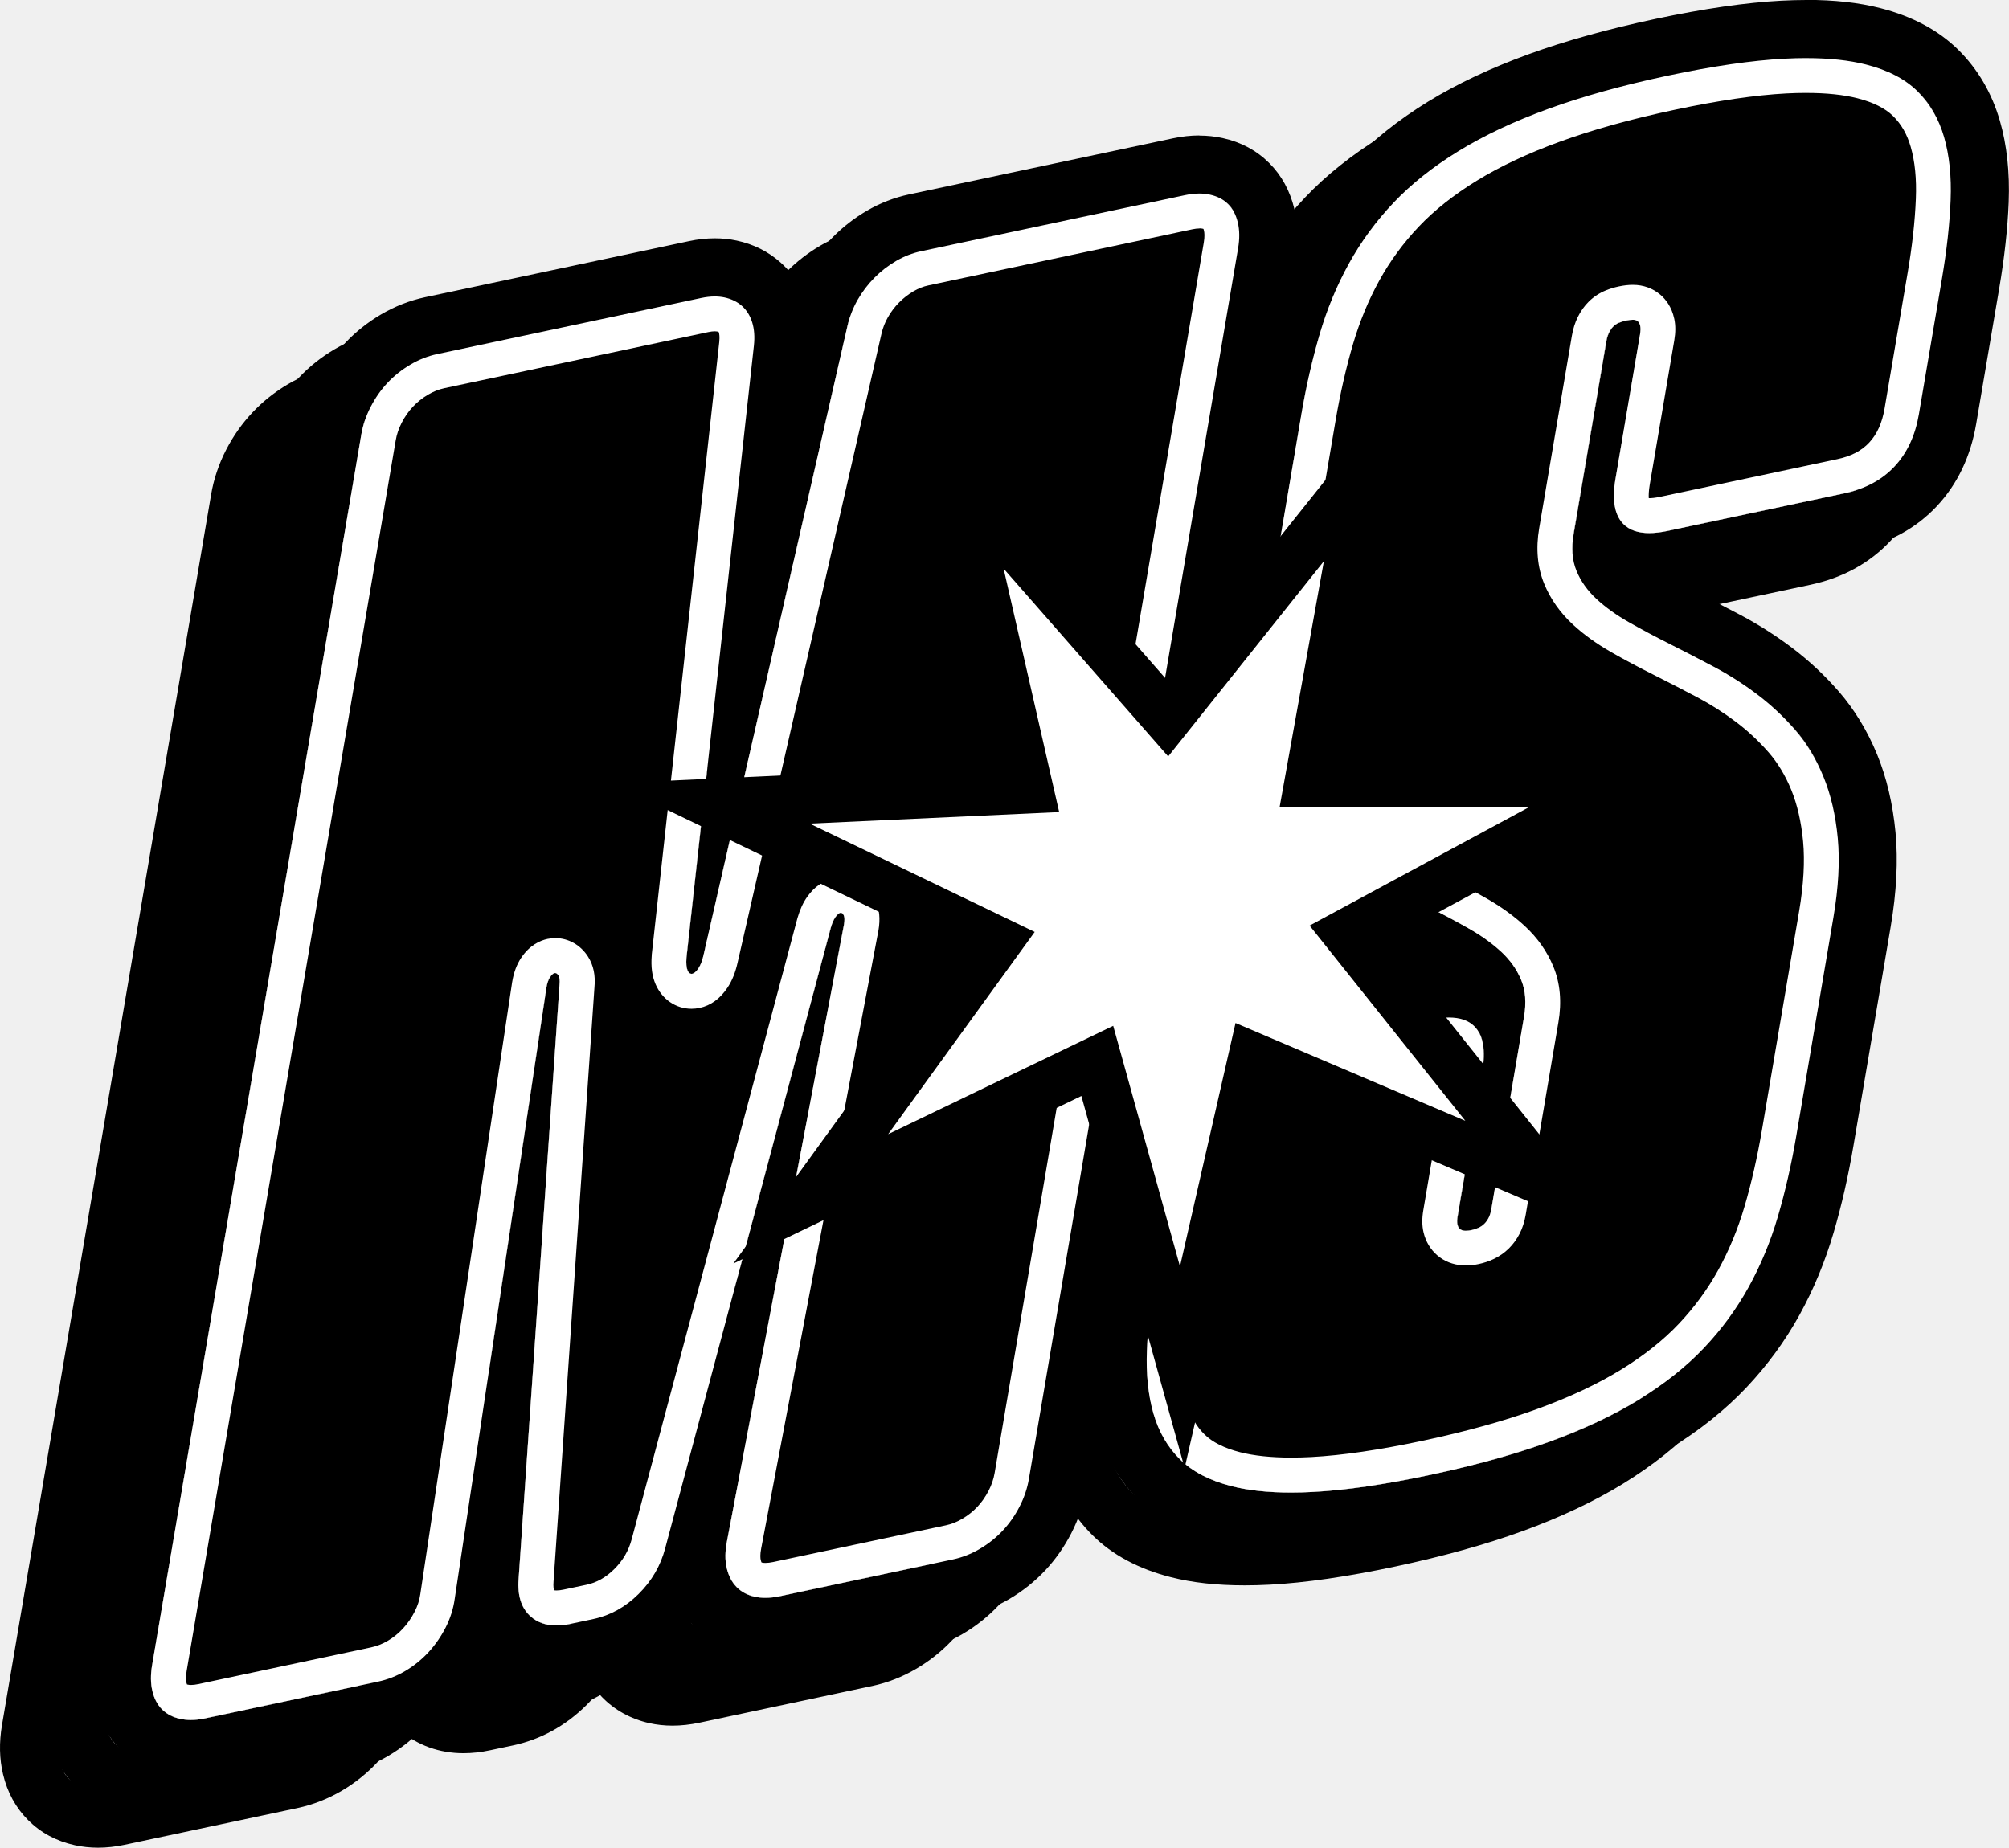
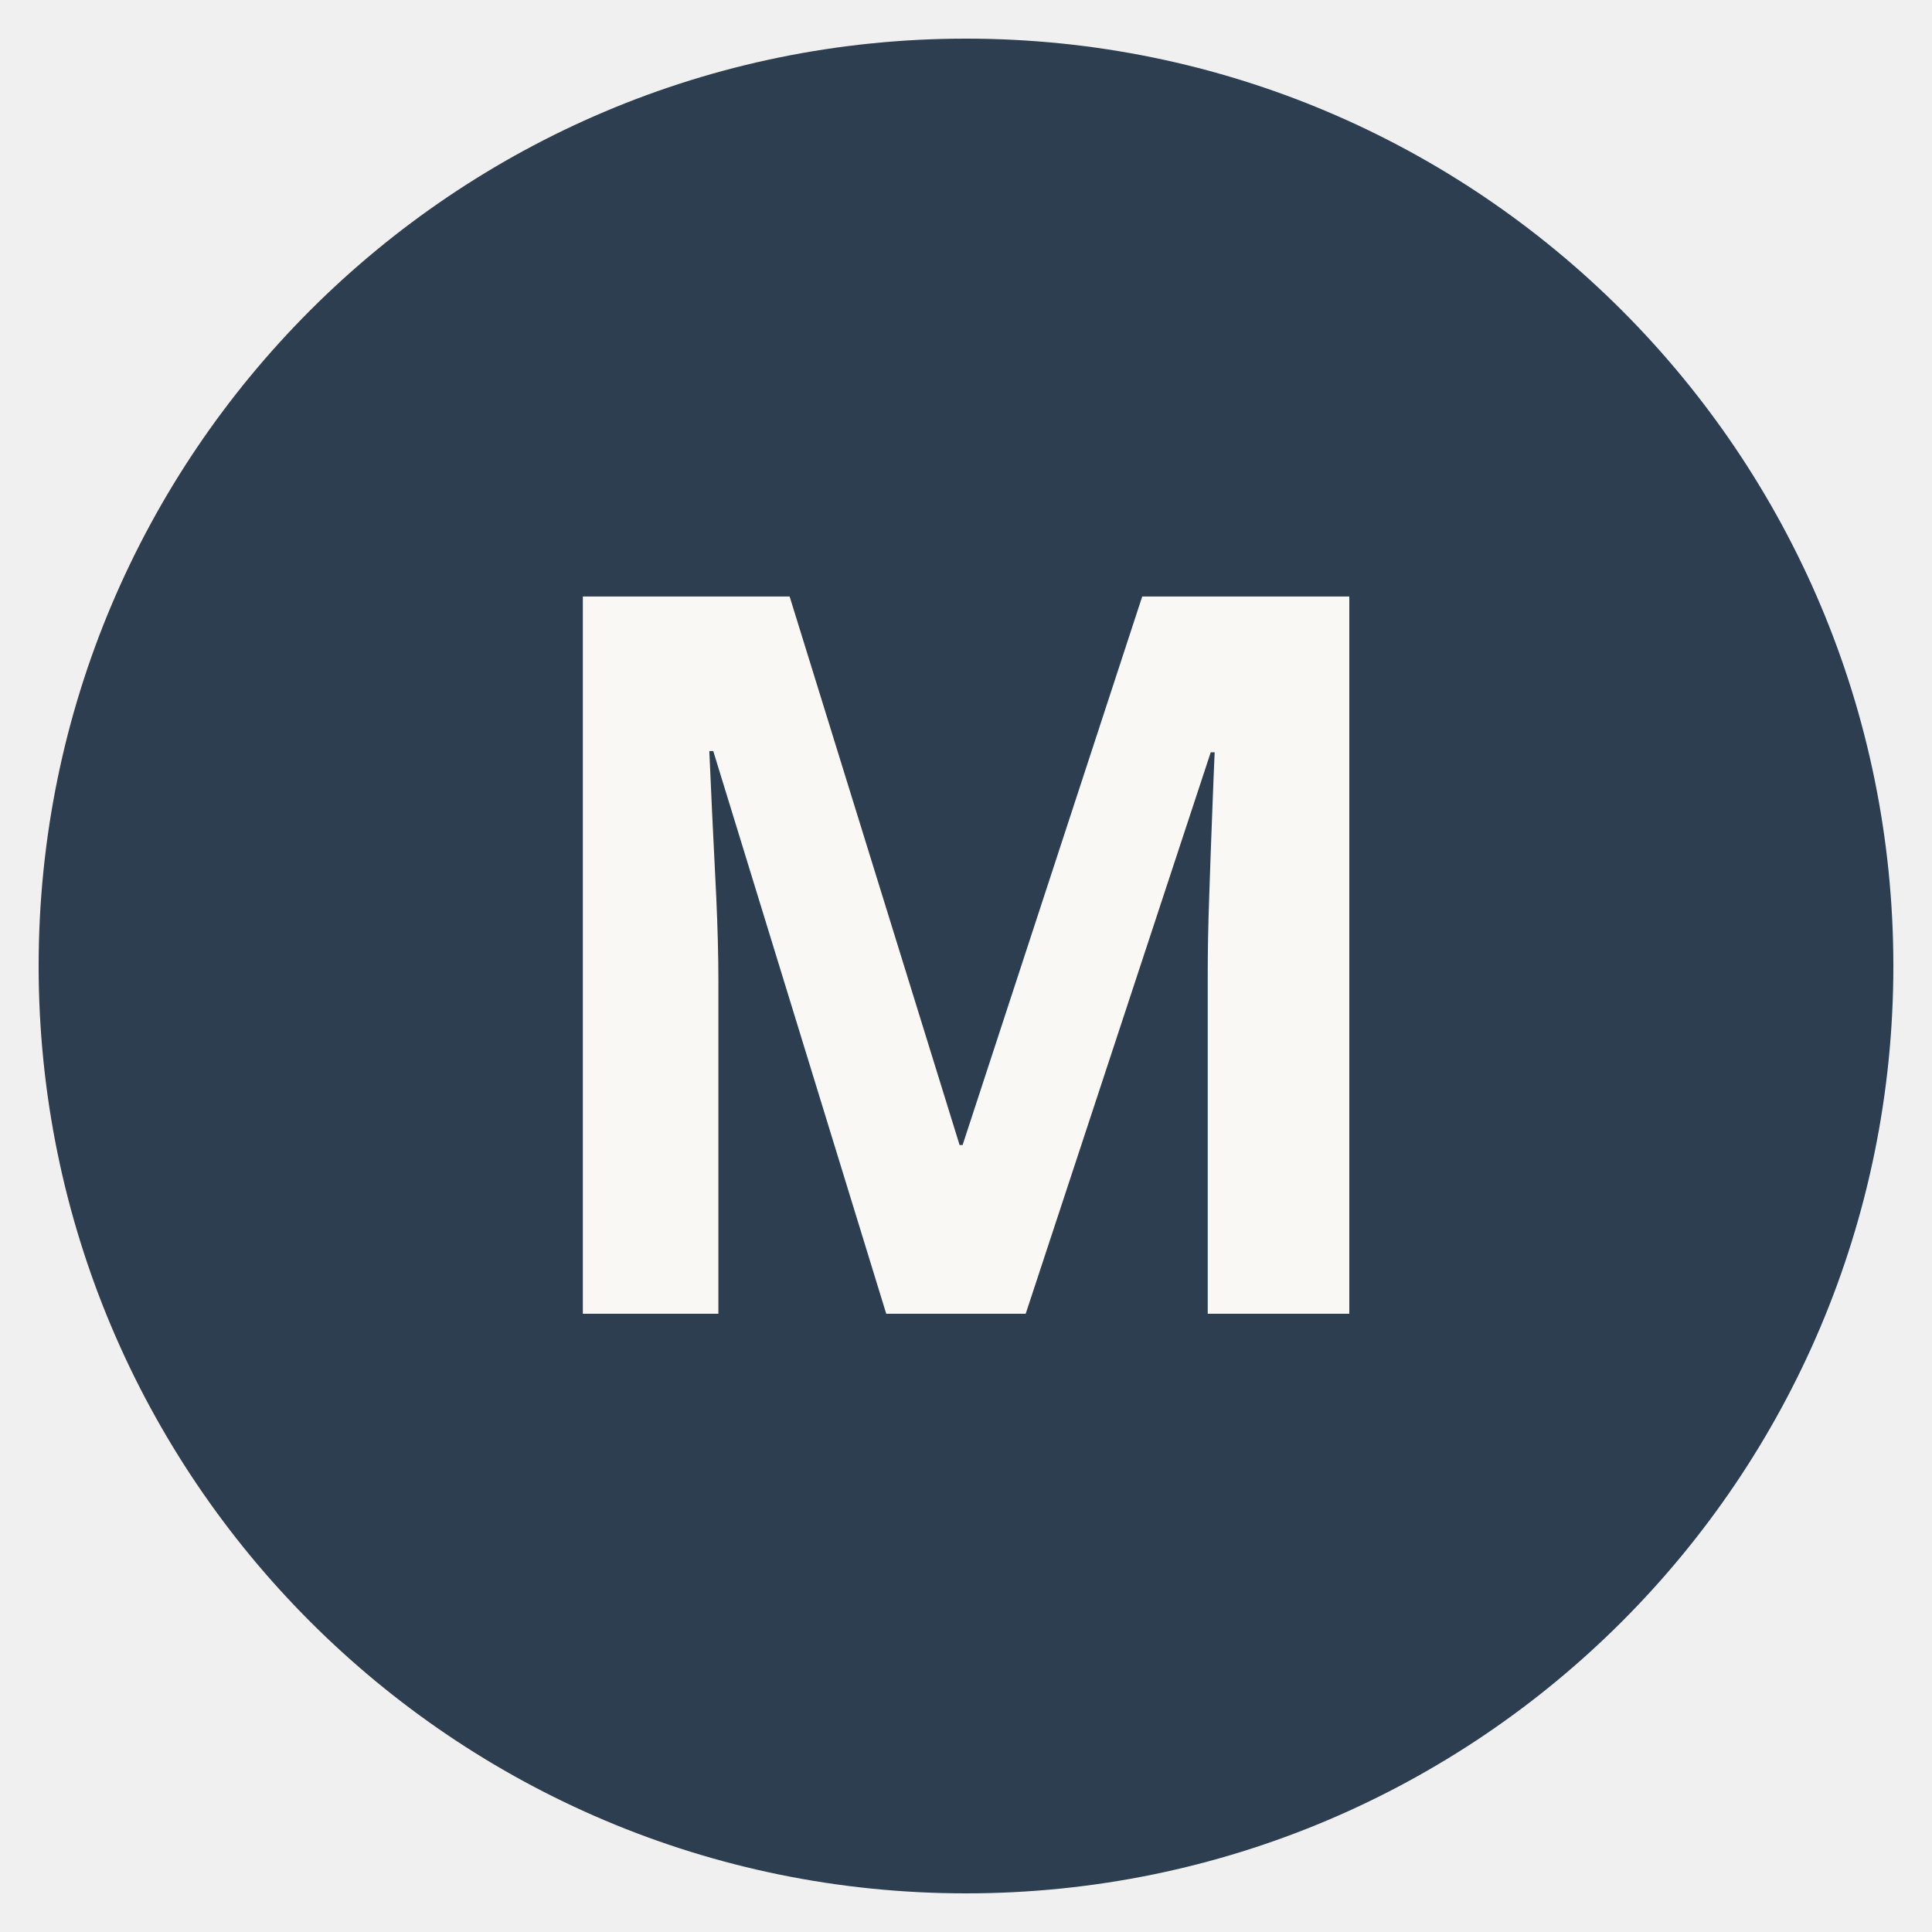
- <svg xmlns="http://www.w3.org/2000/svg" id="Layer_2" data-name="Layer 2" viewBox="0 0 620.78 571.02">
-   <defs>
-     <style>
-       .cls-1 {
-         stroke: #000;
-         stroke-miterlimit: 10;
-         stroke-width: 15.27px;
-       }
- 
-       .cls-1, .cls-2 {
-         fill: #fff;
-       }
-     </style>
-   </defs>
-   <g id="Layer_1-2" data-name="Layer 1">
-     <g>
-       <g>
-         <path d="M592.97,128.02c-1.12,6.58-3.62,11.95-7.51,16.12-3.89,4.17-9.05,6.94-15.47,8.3l-54.71,11.63c-6.34,1.35-10.89.64-13.64-2.12-2.75-2.76-3.57-7.42-2.45-14l7.58-44.59c.18-1.08.21-1.95.07-2.62-.14-.66-.39-1.15-.76-1.47-.37-.31-.86-.47-1.49-.46-.63,0-1.34.09-2.12.25s-1.51.39-2.18.66c-.68.27-1.26.66-1.77,1.16-.51.5-.95,1.14-1.33,1.91-.38.78-.67,1.7-.85,2.79l-10.1,59.46c-.73,4.32-.44,8.1.9,11.34,1.33,3.23,3.39,6.14,6.18,8.72,2.78,2.58,6.12,4.97,10.01,7.18,3.89,2.21,8.06,4.43,12.49,6.66,4.43,2.23,8.99,4.58,13.68,7.06,4.68,2.48,9.16,5.33,13.42,8.54,4.26,3.22,8.18,6.88,11.76,10.98,3.57,4.11,6.49,8.93,8.77,14.48,2.28,5.55,3.76,11.88,4.43,18.99.67,7.11.23,15.25-1.33,24.44l-11.48,67.56c-1.5,8.83-3.4,17.13-5.68,24.91-2.28,7.78-5.3,15.06-9.05,21.85-3.75,6.79-8.35,13.06-13.81,18.82-5.46,5.77-12.13,11.07-20.03,15.92-7.9,4.85-17.15,9.2-27.77,13.07-10.62,3.86-22.92,7.28-36.9,10.25-13.98,2.97-26,4.72-36.05,5.25-10.05.53-18.47-.07-25.24-1.8-6.78-1.73-12.09-4.48-15.92-8.28-3.83-3.79-6.57-8.5-8.2-14.15-1.64-5.64-2.31-12.14-2.02-19.5.29-7.36,1.18-15.45,2.68-24.28l7.12-41.89c1.13-6.67,3.66-12.07,7.59-16.2,3.93-4.13,9.06-6.87,15.4-8.22l54.71-11.63c6.43-1.37,11-.69,13.72,2.03,2.72,2.72,3.51,7.42,2.38,14.08l-7.58,44.6c-.18,1.08-.2,1.93-.06,2.55s.4,1.09.77,1.4c.36.31.86.49,1.48.53.62.04,1.32-.02,2.1-.19.78-.17,1.51-.41,2.19-.73.68-.32,1.27-.73,1.78-1.22.5-.5.94-1.11,1.32-1.84.37-.73.65-1.64.84-2.72l10.1-59.46c.74-4.33.44-8.1-.89-11.34-1.34-3.23-3.4-6.14-6.18-8.72-2.78-2.58-6.12-4.97-10.01-7.18-3.89-2.21-8.06-4.43-12.49-6.66-4.44-2.22-9-4.58-13.68-7.06-4.69-2.48-9.16-5.33-13.43-8.54-4.27-3.22-8.18-6.88-11.75-10.98-3.57-4.1-6.5-8.93-8.78-14.48-2.28-5.55-3.75-11.88-4.43-18.99-.68-7.1-.23-15.25,1.33-24.44l11.48-67.57c1.5-8.83,3.39-17.13,5.68-24.91,2.28-7.78,5.3-15.06,9.05-21.85,3.75-6.79,8.35-13.06,13.81-18.83,5.46-5.76,12.13-11.07,20.03-15.92,7.9-4.85,17.15-9.2,27.77-13.07,10.62-3.86,22.91-7.28,36.9-10.25,13.98-2.97,25.99-4.72,36.05-5.25,10.05-.53,18.46.07,25.24,1.8,6.78,1.73,12.08,4.49,15.92,8.28,3.83,3.79,6.57,8.5,8.21,14.15,1.64,5.64,2.31,12.14,2.02,19.5-.29,7.36-1.18,15.45-2.68,24.28l-7.12,41.89Z" />
-         <g>
-           <path d="M543.82,28.72c7.11,0,13.26.66,18.45,1.98,6.78,1.73,12.08,4.49,15.92,8.28,3.83,3.79,6.57,8.5,8.21,14.15,1.64,5.64,2.31,12.14,2.02,19.5-.29,7.36-1.18,15.45-2.68,24.28l-7.12,41.89c-1.12,6.58-3.62,11.95-7.51,16.12-3.89,4.17-9.05,6.94-15.47,8.3l-54.7,11.63c-2.08.44-3.97.66-5.66.66-3.47,0-6.13-.93-7.97-2.78-2.75-2.76-3.57-7.42-2.45-14l7.58-44.59c.18-1.08.21-1.95.07-2.62-.14-.66-.39-1.15-.76-1.47-.36-.31-.85-.46-1.47-.46,0,0-.01,0-.02,0-.63,0-1.34.09-2.12.25-.78.17-1.51.39-2.18.66-.68.27-1.26.66-1.77,1.16-.51.5-.95,1.14-1.33,1.91-.38.78-.67,1.7-.85,2.79l-10.1,59.46c-.73,4.32-.44,8.1.9,11.34,1.33,3.23,3.39,6.14,6.18,8.72,2.78,2.58,6.12,4.97,10.01,7.18,3.89,2.21,8.06,4.43,12.49,6.66,4.43,2.23,8.99,4.58,13.68,7.06,4.68,2.48,9.16,5.33,13.42,8.54,4.26,3.22,8.18,6.88,11.76,10.98,3.57,4.11,6.49,8.93,8.77,14.48,2.28,5.55,3.76,11.88,4.43,18.99.67,7.11.23,15.25-1.33,24.44l-11.48,67.57c-1.5,8.83-3.4,17.13-5.68,24.91-2.28,7.78-5.3,15.06-9.05,21.85-3.75,6.79-8.35,13.06-13.81,18.82-5.46,5.77-12.13,11.07-20.03,15.92-7.9,4.85-17.15,9.2-27.77,13.07-10.62,3.86-22.92,7.28-36.9,10.25-13.98,2.97-26,4.72-36.05,5.25-2.36.12-4.62.19-6.8.19-7.11,0-13.25-.66-18.44-1.98-6.78-1.73-12.09-4.48-15.92-8.28-3.83-3.79-6.57-8.5-8.2-14.15-1.64-5.64-2.31-12.14-2.02-19.5.29-7.36,1.18-15.45,2.68-24.28l7.12-41.89c1.13-6.67,3.66-12.07,7.59-16.2,3.93-4.13,9.06-6.87,15.4-8.22l54.7-11.63c2.15-.46,4.09-.68,5.82-.68,3.45,0,6.09.91,7.9,2.72,2.72,2.72,3.51,7.42,2.38,14.08l-7.58,44.6c-.18,1.08-.2,1.93-.06,2.55s.4,1.09.77,1.4c.36.31.86.49,1.48.53.12,0,.25.01.38.01.52,0,1.09-.07,1.72-.2.78-.17,1.51-.41,2.19-.73.68-.32,1.27-.73,1.78-1.22.5-.5.94-1.11,1.32-1.84.37-.73.65-1.64.84-2.72l10.1-59.46c.74-4.33.44-8.1-.89-11.34-1.34-3.23-3.4-6.14-6.18-8.72-2.78-2.58-6.12-4.97-10.01-7.18-3.89-2.21-8.06-4.43-12.49-6.66-4.44-2.22-9-4.58-13.68-7.06-4.69-2.48-9.16-5.33-13.43-8.54-4.27-3.22-8.18-6.88-11.75-10.98-3.57-4.1-6.5-8.93-8.78-14.48-2.28-5.55-3.75-11.88-4.43-18.99-.68-7.1-.23-15.25,1.33-24.44l11.48-67.57c1.5-8.83,3.39-17.13,5.68-24.91,2.28-7.78,5.3-15.06,9.05-21.85,3.75-6.79,8.35-13.06,13.81-18.83,5.46-5.76,12.13-11.07,20.03-15.92,7.9-4.85,17.15-9.2,27.77-13.07,10.62-3.86,22.91-7.28,36.9-10.25,13.98-2.97,25.99-4.72,36.05-5.25,2.35-.12,4.62-.19,6.8-.19M543.82,10.77h0c-2.48,0-5.08.07-7.74.21-10.94.58-24.01,2.47-38.84,5.62-14.73,3.13-27.95,6.81-39.3,10.94-11.7,4.26-22.13,9.18-31.02,14.63-9.2,5.65-17.16,12-23.67,18.87-6.48,6.85-12.03,14.41-16.49,22.5-4.37,7.9-7.92,16.48-10.56,25.47-2.46,8.39-4.53,17.46-6.15,26.95l-11.48,67.57c-1.82,10.71-2.32,20.51-1.5,29.15.84,8.84,2.76,16.95,5.69,24.1,3.01,7.34,6.99,13.88,11.84,19.45,4.37,5.02,9.24,9.58,14.49,13.53,5.01,3.78,10.34,7.17,15.84,10.08,4.8,2.54,9.52,4.97,14.02,7.23,1.07.54,2.13,1.08,3.16,1.62l-53.02,11.27c-9.92,2.11-18.23,6.62-24.68,13.42-6.41,6.75-10.53,15.35-12.27,25.55l-7.12,41.89c-1.63,9.57-2.61,18.51-2.92,26.59-.36,9.24.55,17.72,2.72,25.19,2.48,8.59,6.8,15.97,12.83,21.92,6.09,6.03,14.2,10.37,24.09,12.89,6.7,1.71,14.19,2.54,22.87,2.54,2.48,0,5.09-.07,7.75-.21,10.94-.58,24.01-2.47,38.83-5.62,14.72-3.13,27.94-6.81,39.3-10.94,11.7-4.26,22.14-9.18,31.02-14.64,9.21-5.65,17.17-12,23.68-18.88,6.47-6.83,12.01-14.39,16.48-22.49,4.37-7.91,7.92-16.48,10.56-25.47,2.48-8.44,4.55-17.51,6.15-26.96l11.48-67.56c1.82-10.69,2.32-20.5,1.5-29.15-.84-8.83-2.75-16.94-5.69-24.1-3.02-7.34-7-13.88-11.83-19.45-4.38-5.03-9.25-9.58-14.49-13.53-5.02-3.78-10.34-7.17-15.84-10.08-4.67-2.47-9.38-4.9-14.01-7.23-1.08-.54-2.14-1.08-3.19-1.63l53.02-11.27c10.07-2.14,18.44-6.72,24.87-13.62,6.3-6.76,10.37-15.29,12.08-25.35l7.12-41.89c1.62-9.52,2.6-18.47,2.92-26.58.36-9.25-.55-17.73-2.72-25.2-2.49-8.59-6.81-15.97-12.83-21.92-6.11-6.04-14.22-10.38-24.09-12.9-6.71-1.71-14.2-2.54-22.89-2.54h0Z" />
-           <path d="M558.18,17.95c7.11,0,13.26.66,18.45,1.98,6.78,1.73,12.08,4.49,15.92,8.28,3.83,3.79,6.57,8.5,8.21,14.15,1.64,5.64,2.31,12.14,2.02,19.5-.29,7.36-1.18,15.45-2.68,24.28l-7.12,41.89c-1.12,6.58-3.62,11.95-7.51,16.12-3.89,4.17-9.05,6.94-15.47,8.3l-54.7,11.63c-2.08.44-3.97.66-5.66.66-3.47,0-6.13-.93-7.97-2.78-2.75-2.76-3.57-7.42-2.45-14l7.58-44.59c.18-1.08.21-1.95.07-2.62-.14-.66-.39-1.15-.76-1.47-.36-.31-.85-.46-1.47-.46,0,0-.01,0-.02,0-.63,0-1.34.09-2.12.25-.78.17-1.51.39-2.18.66-.68.27-1.26.66-1.77,1.16-.51.5-.95,1.14-1.33,1.91-.38.78-.67,1.7-.85,2.79l-10.1,59.46c-.73,4.32-.44,8.1.9,11.34,1.33,3.23,3.39,6.14,6.18,8.72,2.78,2.58,6.12,4.97,10.01,7.18,3.89,2.21,8.06,4.43,12.49,6.66,4.43,2.23,8.99,4.58,13.68,7.06,4.68,2.48,9.16,5.33,13.42,8.54,4.26,3.22,8.18,6.88,11.76,10.98,3.57,4.11,6.49,8.93,8.77,14.48,2.28,5.55,3.76,11.88,4.43,18.99.67,7.11.23,15.25-1.33,24.44l-11.48,67.57c-1.5,8.83-3.4,17.13-5.68,24.91-2.28,7.78-5.3,15.06-9.05,21.85-3.75,6.79-8.35,13.06-13.81,18.82-5.46,5.77-12.13,11.07-20.03,15.92-7.9,4.85-17.15,9.2-27.77,13.07-10.62,3.86-22.92,7.28-36.9,10.25-13.98,2.97-26,4.72-36.05,5.25-2.36.12-4.62.19-6.8.19-7.11,0-13.25-.66-18.44-1.98-6.78-1.73-12.09-4.48-15.92-8.28-3.83-3.79-6.57-8.5-8.2-14.15-1.64-5.64-2.31-12.14-2.02-19.5.29-7.36,1.18-15.45,2.68-24.28l7.12-41.89c1.13-6.67,3.66-12.07,7.59-16.2,3.93-4.13,9.06-6.87,15.4-8.22l54.7-11.63c2.15-.46,4.09-.68,5.82-.68,3.45,0,6.09.91,7.9,2.72,2.72,2.72,3.51,7.42,2.38,14.08l-7.58,44.6c-.18,1.08-.2,1.93-.06,2.55s.4,1.09.77,1.4c.36.31.86.49,1.48.53.12,0,.25.01.38.01.52,0,1.09-.07,1.72-.2.78-.17,1.51-.41,2.19-.73.68-.32,1.27-.73,1.78-1.22.5-.5.94-1.11,1.32-1.84.37-.73.65-1.64.84-2.72l10.1-59.46c.74-4.33.44-8.1-.89-11.34-1.34-3.23-3.4-6.14-6.18-8.72-2.78-2.58-6.12-4.97-10.01-7.18-3.89-2.21-8.06-4.43-12.49-6.66-4.44-2.22-9-4.58-13.68-7.06-4.69-2.48-9.16-5.33-13.43-8.54-4.27-3.22-8.18-6.88-11.75-10.98-3.57-4.1-6.5-8.93-8.78-14.48-2.28-5.55-3.75-11.88-4.43-18.99-.68-7.1-.23-15.25,1.33-24.44l11.48-67.57c1.5-8.83,3.39-17.13,5.68-24.91,2.28-7.78,5.3-15.06,9.05-21.85,3.75-6.79,8.35-13.06,13.81-18.83,5.46-5.76,12.13-11.07,20.03-15.92,7.9-4.85,17.15-9.2,27.77-13.07,10.62-3.86,22.91-7.28,36.9-10.25,13.98-2.97,25.99-4.72,36.05-5.25,2.35-.12,4.62-.19,6.8-.19M558.18,0h0c-2.48,0-5.08.07-7.74.21-10.94.58-24.01,2.47-38.84,5.62-14.73,3.13-27.95,6.81-39.3,10.94-11.7,4.26-22.13,9.18-31.02,14.63-9.2,5.65-17.16,12-23.67,18.87-6.48,6.85-12.03,14.41-16.49,22.5-4.37,7.9-7.92,16.48-10.56,25.47-2.46,8.39-4.53,17.46-6.15,26.95l-11.48,67.57c-1.82,10.71-2.32,20.51-1.5,29.15.84,8.84,2.76,16.95,5.69,24.1,3.01,7.34,6.99,13.88,11.84,19.45,4.37,5.02,9.24,9.58,14.49,13.53,5.01,3.78,10.34,7.17,15.84,10.08,4.8,2.54,9.52,4.97,14.02,7.23,1.07.54,2.13,1.08,3.16,1.62l-53.02,11.27c-9.92,2.11-18.23,6.62-24.68,13.42-6.41,6.75-10.53,15.35-12.27,25.55l-7.12,41.89c-1.63,9.57-2.61,18.51-2.92,26.59-.36,9.24.55,17.72,2.72,25.19,2.48,8.59,6.8,15.97,12.83,21.92,6.09,6.03,14.2,10.37,24.09,12.89,6.7,1.71,14.19,2.54,22.87,2.54,2.48,0,5.09-.07,7.75-.21,10.94-.58,24.01-2.47,38.83-5.62,14.72-3.13,27.94-6.81,39.3-10.94,11.7-4.26,22.14-9.18,31.02-14.64,9.21-5.65,17.17-12,23.68-18.88,6.47-6.83,12.01-14.39,16.48-22.49,4.37-7.91,7.92-16.48,10.56-25.47,2.48-8.44,4.55-17.51,6.15-26.96l11.48-67.56c1.82-10.69,2.32-20.5,1.5-29.15-.84-8.83-2.75-16.94-5.69-24.1-3.02-7.34-7-13.88-11.83-19.45-4.38-5.03-9.25-9.58-14.49-13.53-5.02-3.78-10.34-7.17-15.84-10.08-4.67-2.47-9.38-4.9-14.01-7.23-1.08-.54-2.14-1.08-3.19-1.63l53.02-11.27c10.07-2.14,18.44-6.72,24.87-13.62,6.3-6.76,10.37-15.29,12.08-25.35l7.12-41.89c1.62-9.52,2.6-18.47,2.92-26.58.36-9.25-.55-17.73-2.72-25.2-2.49-8.59-6.81-15.97-12.83-21.92-6.11-6.04-14.22-10.38-24.09-12.9-6.71-1.71-14.2-2.54-22.89-2.54h0Z" />
-         </g>
-         <path class="cls-2" d="M558.18,28.72c6.18,0,11.49.56,15.78,1.65,4.87,1.24,8.57,3.09,11.01,5.5,2.53,2.5,4.31,5.6,5.43,9.48,1.31,4.51,1.85,9.92,1.6,16.08-.27,6.88-1.12,14.58-2.54,22.89l-7.12,41.89c-.76,4.5-2.32,7.96-4.77,10.58-2.37,2.54-5.58,4.21-9.84,5.11l-54.7,11.63c-1.67.35-2.78.43-3.43.43-.04,0-.08,0-.12,0-.06-.79-.05-2.12.3-4.21l7.58-44.6c.41-2.42.41-4.57,0-6.57v-.04s-.02-.04-.02-.04c-.79-3.75-2.74-6.08-4.24-7.38l-.04-.03-.04-.03c-2.33-1.98-5.25-3.03-8.44-3.03h-.04s-.02,0-.02,0c-1.38,0-2.79.17-4.31.49-1.41.3-2.75.71-3.98,1.21-1.99.81-3.78,1.98-5.29,3.47-1.36,1.34-2.51,2.96-3.42,4.81-.84,1.71-1.45,3.65-1.81,5.75l-10.1,59.46c-1.08,6.33-.55,12.13,1.56,17.24,1.93,4.68,4.9,8.89,8.81,12.51,3.36,3.12,7.41,6.03,12.01,8.65,4.02,2.29,8.39,4.62,12.98,6.92,4.45,2.24,8.99,4.58,13.48,6.95,4.16,2.2,8.19,4.77,11.97,7.62,3.65,2.76,7.06,5.94,10.12,9.45,2.78,3.2,5.12,7.07,6.94,11.5,1.87,4.55,3.1,9.91,3.67,15.92.58,6.14.17,13.41-1.22,21.62l-11.48,67.57c-1.42,8.35-3.23,16.32-5.39,23.68-2.05,6.98-4.79,13.6-8.15,19.68-3.29,5.96-7.4,11.56-12.2,16.63-4.78,5.05-10.78,9.81-17.84,14.14-7.24,4.45-15.93,8.53-25.82,12.12-10.11,3.68-22.03,6.99-35.45,9.84-13.36,2.84-24.93,4.53-34.37,5.03-2.16.11-4.26.17-6.24.17-6.18,0-11.49-.56-15.78-1.65-4.87-1.24-8.57-3.09-11.01-5.5-2.53-2.5-4.3-5.59-5.43-9.48-1.31-4.51-1.85-9.92-1.6-16.08.27-6.84,1.12-14.54,2.54-22.89l7.12-41.89c.77-4.55,2.34-8.02,4.78-10.59,2.41-2.54,5.63-4.21,9.83-5.1l54.7-11.63c1.73-.37,2.89-.45,3.57-.45.05.82.02,2.18-.33,4.23l-7.58,44.59c-.43,2.53-.41,4.76.07,6.82.67,2.86,2.15,5.33,4.26,7.13,2.13,1.82,4.81,2.89,7.73,3.08.37.03.74.04,1.12.04,1.27,0,2.6-.15,3.96-.44,1.58-.34,3.1-.84,4.52-1.51,1.78-.83,3.38-1.94,4.76-3.29l.02-.02.02-.02c1.3-1.29,2.41-2.82,3.31-4.57.87-1.7,1.5-3.66,1.87-5.82l10.1-59.46c1.08-6.33.56-12.13-1.56-17.26-1.93-4.66-4.89-8.87-8.82-12.51-3.37-3.12-7.41-6.03-12.01-8.65-3.99-2.27-8.35-4.59-12.98-6.92-4.32-2.16-8.85-4.5-13.47-6.95-4.15-2.19-8.17-4.75-11.98-7.62-3.65-2.75-7.05-5.93-10.12-9.45-2.78-3.19-5.12-7.06-6.94-11.5-1.86-4.53-3.1-9.89-3.67-15.92-.58-6.13-.17-13.4,1.22-21.62l11.48-67.56c1.43-8.39,3.24-16.36,5.4-23.69,2.05-6.98,4.79-13.6,8.15-19.68,3.28-5.95,7.39-11.55,12.2-16.62,4.78-5.05,10.79-9.81,17.84-14.14,7.25-4.45,15.93-8.53,25.82-12.12,10.1-3.68,22.03-6.99,35.45-9.84,13.36-2.84,24.93-4.53,34.37-5.03,2.16-.11,4.25-.17,6.23-.17M558.18,17.95c-2.18,0-4.44.06-6.8.19-10.05.53-22.07,2.28-36.05,5.25-13.98,2.97-26.28,6.39-36.9,10.25-10.62,3.86-19.87,8.22-27.77,13.07-7.9,4.85-14.57,10.15-20.03,15.92-5.46,5.76-10.06,12.04-13.81,18.83-3.75,6.79-6.77,14.07-9.05,21.85-2.28,7.78-4.18,16.08-5.68,24.91l-11.48,67.57c-1.56,9.19-2.01,17.34-1.33,24.44.67,7.11,2.15,13.44,4.43,18.99,2.28,5.55,5.2,10.38,8.78,14.48,3.57,4.1,7.49,7.77,11.75,10.98,4.27,3.22,8.74,6.07,13.43,8.54,4.68,2.48,9.24,4.83,13.68,7.06,4.43,2.23,8.6,4.45,12.49,6.66,3.89,2.21,7.23,4.61,10.01,7.18,2.78,2.58,4.84,5.48,6.18,8.72,1.33,3.23,1.63,7.01.89,11.34l-10.1,59.46c-.18,1.08-.46,1.98-.84,2.72-.38.73-.82,1.35-1.32,1.84-.51.5-1.1.91-1.78,1.22-.68.32-1.41.56-2.19.73-.63.13-1.2.2-1.72.2-.13,0-.26,0-.38-.01-.62-.04-1.11-.22-1.48-.53-.37-.31-.62-.78-.77-1.4s-.13-1.47.06-2.55l7.58-44.6c1.13-6.67.34-11.36-2.38-14.08-1.81-1.81-4.44-2.72-7.9-2.72-1.73,0-3.67.23-5.82.68l-54.7,11.63c-6.34,1.35-11.47,4.09-15.4,8.22-3.93,4.14-6.45,9.53-7.59,16.2l-7.12,41.89c-1.5,8.83-2.4,16.92-2.68,24.28-.29,7.36.39,13.85,2.02,19.5,1.63,5.65,4.37,10.36,8.2,14.15,3.83,3.79,9.14,6.55,15.92,8.28,5.19,1.32,11.33,1.98,18.44,1.98,2.18,0,4.44-.06,6.8-.19,10.05-.53,22.06-2.28,36.05-5.25,13.98-2.97,26.28-6.39,36.9-10.25,10.61-3.86,19.87-8.22,27.77-13.07,7.9-4.85,14.57-10.15,20.03-15.92,5.46-5.76,10.06-12.03,13.81-18.82,3.75-6.79,6.77-14.07,9.05-21.85,2.28-7.78,4.18-16.08,5.68-24.91l11.48-67.57c1.56-9.19,2-17.34,1.33-24.44-.67-7.11-2.15-13.43-4.43-18.99-2.28-5.55-5.2-10.38-8.77-14.48-3.57-4.1-7.49-7.76-11.76-10.98-4.27-3.22-8.74-6.06-13.42-8.54-4.68-2.48-9.25-4.83-13.68-7.06-4.44-2.23-8.6-4.45-12.49-6.66-3.89-2.21-7.23-4.6-10.01-7.18-2.79-2.58-4.85-5.48-6.18-8.72-1.33-3.23-1.63-7.01-.9-11.34l10.1-59.46c.18-1.08.47-2.01.85-2.79.38-.78.82-1.41,1.33-1.91.5-.5,1.09-.88,1.77-1.16.67-.27,1.4-.49,2.18-.66.78-.17,1.49-.25,2.12-.25,0,0,.01,0,.02,0,.62,0,1.11.16,1.47.46.36.31.62.8.76,1.47.14.67.11,1.54-.07,2.62l-7.58,44.59c-1.12,6.58-.3,11.24,2.45,14,1.85,1.85,4.51,2.78,7.97,2.78,1.69,0,3.58-.22,5.66-.66l54.7-11.63c6.42-1.37,11.58-4.13,15.47-8.3,3.89-4.17,6.39-9.54,7.51-16.12l7.12-41.89c1.5-8.83,2.39-16.92,2.68-24.28s-.39-13.85-2.02-19.5c-1.64-5.65-4.37-10.36-8.21-14.15-3.83-3.79-9.14-6.55-15.92-8.27-5.19-1.32-11.34-1.98-18.45-1.98h0Z" />
-       </g>
-       <g>
-         <path d="M63.43,531.03c-2.86.61-5.45.66-7.75.15-2.3-.51-4.16-1.48-5.59-2.91-1.43-1.43-2.43-3.33-2.99-5.68-.56-2.35-.59-5.02-.09-7.99L111.65,134.33c.5-2.97,1.47-5.85,2.91-8.63,1.43-2.78,3.17-5.25,5.22-7.43,2.04-2.17,4.39-4.04,7.04-5.6,2.65-1.56,5.41-2.65,8.28-3.26l81.54-17.33c2.69-.57,5.11-.63,7.25-.17,2.14.46,3.93,1.33,5.39,2.63,1.45,1.3,2.5,2.98,3.16,5.06.65,2.08.83,4.49.53,7.25l-20.84,189.13c-.14,1.77-.02,3.07.34,3.9.36.83.84,1.19,1.45,1.06s1.25-.7,1.92-1.71c.67-1.01,1.21-2.43,1.6-4.25l44.44-194.27c.65-2.83,1.69-5.5,3.12-8.02,1.43-2.52,3.16-4.79,5.18-6.83,2.02-2.04,4.26-3.77,6.72-5.21,2.46-1.43,5.04-2.44,7.73-3.01l81.54-17.33c2.86-.61,5.45-.66,7.75-.15,2.3.51,4.16,1.48,5.59,2.91,1.43,1.43,2.43,3.33,2.99,5.68.56,2.36.59,5.02.09,7.99l-64.63,380.27c-.5,2.97-1.48,5.85-2.91,8.63-1.44,2.78-3.17,5.26-5.22,7.43-2.04,2.17-4.39,4.04-7.04,5.6-2.65,1.56-5.41,2.65-8.28,3.26l-53.4,11.35c-2.95.63-5.58.69-7.88.18-2.3-.51-4.18-1.52-5.64-3.03-1.46-1.51-2.47-3.47-3.02-5.87-.56-2.4-.53-5.14.08-8.22l36.15-190.56c.23-1.35.21-2.32-.07-2.92-.28-.59-.63-.84-1.07-.75s-.93.52-1.47,1.29c-.55.77-1.03,1.85-1.43,3.24l-51.18,191.8c-1.43,5.43-4.17,10.16-8.25,14.19-4.08,4.04-8.72,6.61-13.93,7.72l-7.03,1.49c-5.21,1.11-9.3.39-12.25-2.15-2.96-2.54-4.24-6.41-3.86-11.62l12.65-183.74c.14-1.33.03-2.28-.33-2.86-.36-.57-.76-.81-1.19-.72s-.9.52-1.41,1.28c-.51.76-.87,1.81-1.1,3.17l-28.36,189.03c-.43,3.04-1.37,5.98-2.81,8.8-1.44,2.83-3.21,5.37-5.32,7.64-2.1,2.27-4.48,4.19-7.13,5.75-2.65,1.56-5.45,2.66-8.41,3.29l-53.4,11.35Z" />
-         <g>
-           <path d="M341.87,81.35c1.16,0,2.27.12,3.32.35,2.3.51,4.16,1.48,5.59,2.91,1.43,1.43,2.43,3.33,2.99,5.68.56,2.36.59,5.02.09,7.99l-64.63,380.27c-.5,2.97-1.48,5.85-2.91,8.63-1.44,2.78-3.17,5.26-5.22,7.43-2.04,2.17-4.39,4.04-7.04,5.6-2.65,1.56-5.41,2.65-8.28,3.26l-53.4,11.35c-1.63.35-3.16.52-4.59.52-1.16,0-2.26-.11-3.29-.34-2.3-.51-4.18-1.52-5.64-3.03-1.46-1.51-2.47-3.47-3.02-5.87-.56-2.4-.53-5.14.08-8.22l36.15-190.56c.23-1.35.21-2.32-.07-2.92-.24-.51-.54-.77-.9-.77-.06,0-.11,0-.17.02-.44.09-.93.52-1.47,1.29-.55.77-1.03,1.85-1.43,3.24l-51.18,191.8c-1.43,5.43-4.17,10.16-8.25,14.19-4.08,4.04-8.72,6.61-13.93,7.72l-7.03,1.49c-1.58.34-3.06.5-4.43.5-3.15,0-5.76-.88-7.82-2.66-2.96-2.54-4.24-6.41-3.86-11.62l12.65-183.74c.14-1.33.03-2.28-.33-2.86-.31-.49-.65-.74-1.02-.74-.06,0-.12,0-.18.02-.43.09-.9.52-1.41,1.28-.51.76-.87,1.81-1.1,3.17l-28.36,189.03c-.43,3.04-1.37,5.98-2.81,8.8-1.44,2.83-3.21,5.37-5.32,7.64-2.1,2.27-4.48,4.19-7.13,5.75-2.65,1.56-5.45,2.66-8.41,3.29l-53.4,11.35c-1.56.33-3.03.5-4.43.5-1.17,0-2.27-.12-3.32-.35-2.3-.51-4.16-1.48-5.59-2.91-1.43-1.43-2.43-3.33-2.99-5.68-.56-2.35-.59-5.02-.09-7.99L82.93,155.87c.5-2.97,1.47-5.85,2.91-8.63,1.43-2.78,3.17-5.25,5.22-7.43,2.04-2.17,4.39-4.04,7.04-5.6,2.65-1.56,5.41-2.65,8.28-3.26l81.54-17.33c1.5-.32,2.91-.48,4.24-.48,1.06,0,2.06.1,3.01.3,2.14.46,3.93,1.33,5.39,2.63,1.45,1.3,2.5,2.98,3.16,5.06.65,2.08.83,4.49.53,7.25l-20.84,189.13c-.14,1.77-.02,3.07.34,3.9.31.72.72,1.08,1.22,1.08.08,0,.16,0,.24-.03.61-.13,1.25-.7,1.92-1.71.67-1.01,1.21-2.43,1.6-4.25l44.44-194.27c.65-2.83,1.69-5.5,3.12-8.02,1.43-2.52,3.16-4.79,5.18-6.83,2.02-2.04,4.26-3.77,6.72-5.21,2.46-1.43,5.04-2.44,7.73-3.01l81.54-17.33c1.56-.33,3.04-.5,4.43-.5M341.87,63.4c-2.64,0-5.38.3-8.16.89l-81.54,17.33c-4.55.97-8.94,2.67-13.04,5.06-3.81,2.22-7.32,4.94-10.43,8.07-3.12,3.15-5.82,6.71-8.03,10.59-.86,1.51-1.63,3.06-2.32,4.64-1.54-2.75-3.49-5.18-5.84-7.29-3.83-3.41-8.39-5.69-13.59-6.8-2.2-.47-4.47-.7-6.77-.7-2.57,0-5.25.29-7.97.87l-81.54,17.33c-4.74,1.01-9.34,2.81-13.65,5.34-4.11,2.42-7.81,5.37-11.01,8.77-3.18,3.38-5.91,7.25-8.1,11.5-2.27,4.4-3.84,9.07-4.65,13.86L.61,533.13c-.91,5.37-.8,10.47.32,15.17,1.33,5.61,3.95,10.4,7.77,14.21,3.86,3.87,8.72,6.49,14.42,7.74,2.28.51,4.71.77,7.18.77,2.64,0,5.38-.3,8.16-.89l53.4-11.35c4.84-1.03,9.48-2.84,13.79-5.38,4.13-2.43,7.89-5.46,11.18-9.01,2.67-2.88,5-6.07,6.96-9.5,5.29,4.53,12.02,6.93,19.44,6.93,2.62,0,5.37-.3,8.17-.9l7.03-1.49c8.61-1.83,16.29-6.04,22.83-12.52,1.24-1.23,2.41-2.5,3.49-3.82.39.46.79.9,1.21,1.33,3.89,4.04,8.97,6.84,14.69,8.11,2.27.51,4.69.77,7.16.77,2.67,0,5.47-.31,8.32-.91l53.4-11.35c4.76-1.01,9.35-2.81,13.66-5.35,4.09-2.4,7.79-5.36,11-8.76,3.17-3.37,5.89-7.23,8.09-11.49,2.28-4.42,3.85-9.09,4.66-13.87l64.63-380.25c.91-5.34.8-10.44-.32-15.15-1.34-5.62-3.94-10.39-7.73-14.19l-.02-.02-.02-.02c-3.88-3.88-8.72-6.48-14.39-7.73-2.32-.51-4.74-.77-7.2-.77h0Z" />
-           <path d="M356.23,70.58c1.16,0,2.27.12,3.32.35,2.3.51,4.16,1.48,5.59,2.91,1.43,1.43,2.43,3.33,2.99,5.68.56,2.36.59,5.02.09,7.99l-64.63,380.27c-.5,2.97-1.48,5.85-2.91,8.63-1.44,2.78-3.17,5.26-5.22,7.43-2.04,2.17-4.39,4.04-7.04,5.6-2.65,1.56-5.41,2.65-8.28,3.26l-53.4,11.35c-1.63.35-3.16.52-4.59.52-1.16,0-2.26-.11-3.29-.34-2.3-.51-4.18-1.52-5.64-3.03-1.46-1.51-2.47-3.47-3.02-5.87-.56-2.4-.53-5.14.08-8.22l36.15-190.56c.23-1.35.21-2.32-.07-2.92-.24-.51-.54-.77-.9-.77-.06,0-.11,0-.17.02-.44.09-.93.52-1.47,1.29-.55.77-1.03,1.85-1.43,3.24l-51.18,191.8c-1.43,5.43-4.17,10.16-8.25,14.19-4.08,4.04-8.72,6.61-13.93,7.72l-7.03,1.49c-1.58.34-3.06.5-4.43.5-3.15,0-5.76-.88-7.82-2.66-2.96-2.54-4.24-6.41-3.86-11.62l12.65-183.74c.14-1.33.03-2.28-.33-2.86-.31-.49-.65-.74-1.02-.74-.06,0-.12,0-.18.02-.43.09-.9.52-1.41,1.28-.51.76-.87,1.81-1.1,3.17l-28.36,189.03c-.43,3.04-1.37,5.98-2.81,8.8-1.44,2.83-3.21,5.37-5.32,7.64-2.1,2.27-4.48,4.19-7.13,5.75-2.65,1.56-5.45,2.66-8.41,3.29l-53.4,11.35c-1.56.33-3.03.5-4.43.5-1.17,0-2.27-.12-3.32-.35-2.3-.51-4.16-1.48-5.59-2.91-1.43-1.43-2.43-3.33-2.99-5.68-.56-2.35-.59-5.02-.09-7.99L97.29,145.1c.5-2.97,1.47-5.85,2.91-8.63,1.43-2.78,3.17-5.25,5.22-7.43,2.04-2.17,4.39-4.04,7.04-5.6,2.65-1.56,5.41-2.65,8.28-3.26l81.54-17.33c1.5-.32,2.91-.48,4.24-.48,1.06,0,2.06.1,3.01.3,2.14.46,3.93,1.33,5.39,2.63,1.45,1.3,2.5,2.98,3.16,5.06.65,2.08.83,4.49.53,7.25l-20.84,189.13c-.14,1.77-.02,3.07.34,3.9.31.72.72,1.08,1.22,1.08.08,0,.16,0,.24-.03.61-.13,1.25-.7,1.92-1.71.67-1.01,1.21-2.43,1.6-4.25l44.44-194.27c.65-2.83,1.69-5.5,3.12-8.02,1.43-2.52,3.16-4.79,5.18-6.83,2.02-2.04,4.26-3.77,6.72-5.21,2.46-1.43,5.04-2.44,7.73-3.01l81.54-17.33c1.56-.33,3.04-.5,4.43-.5M356.23,52.63c-2.64,0-5.38.3-8.16.89l-81.54,17.33c-4.55.97-8.94,2.67-13.04,5.06-3.81,2.22-7.32,4.94-10.43,8.07-3.12,3.15-5.82,6.71-8.03,10.59-.86,1.51-1.63,3.06-2.32,4.64-1.54-2.75-3.49-5.18-5.84-7.29-3.83-3.41-8.39-5.69-13.59-6.8-2.2-.47-4.47-.7-6.77-.7-2.57,0-5.25.29-7.97.87l-81.54,17.33c-4.74,1.01-9.34,2.81-13.65,5.34-4.11,2.42-7.81,5.37-11.01,8.77-3.18,3.38-5.91,7.25-8.1,11.5-2.27,4.4-3.84,9.07-4.65,13.86L14.97,522.36c-.91,5.37-.8,10.47.32,15.17,1.33,5.61,3.95,10.4,7.77,14.21,3.86,3.87,8.72,6.49,14.42,7.74,2.28.51,4.71.77,7.18.77,2.64,0,5.38-.3,8.16-.89l53.4-11.35c4.84-1.03,9.48-2.84,13.79-5.38,4.13-2.43,7.89-5.46,11.18-9.01,2.67-2.88,5-6.07,6.96-9.5,5.29,4.53,12.02,6.93,19.44,6.93,2.62,0,5.37-.3,8.17-.9l7.03-1.49c8.61-1.83,16.29-6.04,22.83-12.52,1.24-1.23,2.41-2.5,3.49-3.82.39.46.79.9,1.21,1.33,3.89,4.04,8.97,6.84,14.69,8.11,2.27.51,4.69.77,7.16.77,2.67,0,5.47-.31,8.32-.91l53.4-11.35c4.76-1.01,9.35-2.81,13.66-5.35,4.09-2.4,7.79-5.36,11-8.76,3.17-3.37,5.89-7.23,8.09-11.49,2.28-4.42,3.85-9.09,4.66-13.87l64.63-380.25c.91-5.34.8-10.44-.32-15.15-1.34-5.62-3.94-10.39-7.73-14.19l-.02-.02-.02-.02c-3.88-3.88-8.72-6.48-14.39-7.73-2.32-.51-4.74-.77-7.2-.77h0Z" />
-           <path d="M370.59,59.81c1.16,0,2.27.12,3.32.35,2.3.51,4.16,1.48,5.59,2.91,1.43,1.43,2.43,3.33,2.99,5.68.56,2.36.59,5.02.09,7.99l-64.63,380.27c-.5,2.97-1.48,5.85-2.91,8.63-1.44,2.78-3.17,5.26-5.22,7.43-2.04,2.17-4.39,4.04-7.04,5.6-2.65,1.56-5.41,2.65-8.28,3.26l-53.4,11.35c-1.63.35-3.16.52-4.59.52-1.16,0-2.26-.11-3.29-.34-2.3-.51-4.18-1.52-5.64-3.03-1.46-1.51-2.47-3.47-3.02-5.87-.56-2.4-.53-5.14.08-8.22l36.15-190.56c.23-1.35.21-2.32-.07-2.92-.24-.51-.54-.77-.9-.77-.06,0-.11,0-.17.02-.44.09-.93.52-1.47,1.29-.55.77-1.03,1.85-1.43,3.24l-51.18,191.8c-1.43,5.43-4.17,10.16-8.25,14.19-4.08,4.04-8.72,6.61-13.93,7.72l-7.03,1.49c-1.58.34-3.06.5-4.43.5-3.15,0-5.76-.88-7.82-2.66-2.96-2.54-4.24-6.41-3.86-11.62l12.65-183.74c.14-1.33.03-2.28-.33-2.86-.31-.49-.65-.74-1.02-.74-.06,0-.12,0-.18.02-.43.09-.9.52-1.41,1.28-.51.76-.87,1.81-1.1,3.17l-28.36,189.03c-.43,3.04-1.37,5.98-2.81,8.8-1.44,2.83-3.21,5.37-5.32,7.64-2.1,2.27-4.48,4.19-7.13,5.75-2.65,1.56-5.45,2.66-8.41,3.29l-53.4,11.35c-1.56.33-3.03.5-4.43.5-1.17,0-2.27-.12-3.32-.35-2.3-.51-4.16-1.48-5.59-2.91-1.43-1.43-2.43-3.33-2.99-5.68-.56-2.35-.59-5.02-.09-7.99L111.65,134.33c.5-2.97,1.47-5.85,2.91-8.63,1.43-2.78,3.17-5.25,5.22-7.43,2.04-2.17,4.39-4.04,7.04-5.6,2.65-1.56,5.41-2.65,8.28-3.26l81.54-17.33c1.5-.32,2.91-.48,4.24-.48,1.06,0,2.06.1,3.01.3,2.14.46,3.93,1.33,5.39,2.63,1.45,1.3,2.5,2.98,3.16,5.06.65,2.08.83,4.49.53,7.25l-20.84,189.13c-.14,1.77-.02,3.07.34,3.9.31.72.72,1.08,1.22,1.08.08,0,.16,0,.24-.03.61-.13,1.25-.7,1.92-1.71.67-1.01,1.21-2.43,1.6-4.25l44.44-194.27c.65-2.83,1.69-5.5,3.12-8.02,1.43-2.52,3.16-4.79,5.18-6.83,2.02-2.04,4.26-3.77,6.72-5.21,2.46-1.43,5.04-2.44,7.73-3.01l81.54-17.33c1.56-.33,3.04-.5,4.43-.5M370.59,41.86c-2.64,0-5.38.3-8.16.89l-81.54,17.33c-4.55.97-8.94,2.67-13.04,5.06-3.81,2.22-7.32,4.94-10.43,8.07-3.12,3.15-5.82,6.71-8.03,10.59-.86,1.51-1.63,3.06-2.32,4.64-1.54-2.75-3.49-5.18-5.84-7.29-3.83-3.41-8.39-5.69-13.59-6.8-2.2-.47-4.47-.7-6.77-.7-2.57,0-5.25.29-7.97.87l-81.54,17.33c-4.74,1.01-9.34,2.81-13.65,5.34-4.11,2.42-7.81,5.37-11.01,8.77-3.18,3.38-5.91,7.25-8.1,11.5-2.27,4.4-3.84,9.07-4.65,13.86L29.33,511.59c-.91,5.37-.8,10.47.32,15.17,1.33,5.61,3.95,10.4,7.77,14.21,3.86,3.87,8.72,6.49,14.42,7.74,2.28.51,4.71.77,7.18.77,2.64,0,5.38-.3,8.16-.89l53.4-11.35c4.84-1.03,9.48-2.84,13.79-5.38,4.13-2.43,7.89-5.46,11.18-9.01,2.67-2.88,5-6.07,6.96-9.5,5.29,4.53,12.02,6.93,19.44,6.93,2.62,0,5.37-.3,8.17-.9l7.03-1.49c8.61-1.83,16.29-6.04,22.83-12.52,1.24-1.23,2.41-2.5,3.49-3.82.39.46.79.9,1.21,1.33,3.89,4.04,8.97,6.84,14.69,8.11,2.27.51,4.69.77,7.16.77,2.67,0,5.47-.31,8.32-.91l53.4-11.35c4.76-1.01,9.35-2.81,13.66-5.35,4.09-2.4,7.79-5.36,11-8.76,3.17-3.37,5.89-7.23,8.09-11.49,2.28-4.42,3.85-9.09,4.66-13.87l64.63-380.25c.91-5.34.8-10.44-.32-15.15-1.34-5.62-3.94-10.39-7.73-14.19l-.02-.02-.02-.02c-3.88-3.88-8.72-6.48-14.39-7.73-2.32-.51-4.74-.77-7.2-.77h0Z" />
-         </g>
-         <path class="cls-2" d="M370.59,70.58c.38,0,.71.03.99.09.12.03.21.05.29.08.04.11.1.27.15.5.15.64.27,1.8-.05,3.7l-64.63,380.27c-.32,1.88-.93,3.68-1.86,5.48-.97,1.88-2.14,3.56-3.49,4.99-1.34,1.42-2.9,2.66-4.67,3.7-1.66.98-3.3,1.63-5.04,2l-53.4,11.35c-.89.19-1.68.28-2.35.28-.37,0-.69-.03-.97-.09-.1-.02-.18-.05-.24-.06-.06-.11-.15-.35-.25-.76-.12-.5-.25-1.65.16-3.71v-.04s.02-.04.02-.04l36.15-190.56.02-.09.02-.1c.61-3.58.32-6.6-.9-9.25v-.03s-.02-.03-.02-.03c-2.01-4.3-6.09-6.97-10.65-6.97-.81,0-1.62.09-2.41.25-3.15.67-5.84,2.54-7.99,5.56-1.27,1.77-2.26,3.9-3.01,6.48l-.04.12-.03.12-51.19,191.84c-.94,3.56-2.71,6.6-5.41,9.28-2.6,2.58-5.41,4.16-8.59,4.83l-7.03,1.49c-.84.18-1.58.27-2.2.27-.39,0-.64-.04-.77-.07-.09-.25-.29-1.04-.16-2.7l12.64-183.57c.36-3.73-.28-6.83-1.96-9.51-2.28-3.61-6.06-5.76-10.12-5.76-.81,0-1.62.09-2.42.25-2.25.48-5.49,1.88-8.14,5.84-1.36,2.05-2.27,4.45-2.75,7.33l-.02.1-.02.1-28.36,189.03v.04s-.01.04-.01.04c-.27,1.88-.84,3.65-1.75,5.43-1,1.95-2.18,3.66-3.62,5.22-1.38,1.49-2.96,2.77-4.7,3.79-1.66.98-3.35,1.64-5.17,2.03l-53.4,11.35c-.82.17-1.55.26-2.19.26-.38,0-.7-.03-1.01-.1-.11-.02-.2-.05-.27-.07-.04-.11-.1-.28-.15-.51-.15-.63-.26-1.78.06-3.68L122.27,136.13c.32-1.89.93-3.68,1.86-5.49.98-1.9,2.12-3.53,3.49-4.98,1.34-1.42,2.91-2.67,4.66-3.7,1.66-.98,3.32-1.63,5.05-2l81.54-17.33c.76-.16,1.43-.24,2-.24.3,0,.56.02.75.06.21.04.35.09.43.13.02.06.06.14.1.26.09.29.28,1.15.1,2.85l-20.84,189.13-.02.18v.18c-.29,3.61.09,6.47,1.19,9.02,2.03,4.66,6.28,7.56,11.09,7.56.83,0,1.66-.09,2.48-.26,3.45-.73,6.36-2.84,8.65-6.28,1.43-2.15,2.46-4.73,3.15-7.88l44.43-194.2c.42-1.82,1.07-3.49,1.99-5.1.97-1.71,2.1-3.2,3.46-4.57,1.34-1.36,2.86-2.53,4.5-3.49,1.48-.86,2.96-1.44,4.55-1.78l81.54-17.33c.82-.17,1.55-.26,2.19-.26M370.59,59.81c-1.39,0-2.87.17-4.43.5l-81.54,17.33c-2.69.57-5.27,1.58-7.73,3.01-2.46,1.44-4.71,3.17-6.72,5.21-2.02,2.04-3.74,4.31-5.18,6.83-1.43,2.52-2.47,5.19-3.12,8.02l-44.44,194.27c-.39,1.82-.93,3.24-1.6,4.25-.67,1.01-1.32,1.58-1.92,1.71-.08.02-.16.03-.24.03-.5,0-.9-.36-1.22-1.08-.36-.83-.47-2.13-.34-3.9l20.84-189.13c.3-2.76.12-5.17-.53-7.25-.65-2.08-1.7-3.76-3.16-5.06-1.46-1.3-3.26-2.17-5.39-2.63-.95-.2-1.95-.3-3.01-.3-1.33,0-2.74.16-4.24.48l-81.54,17.33c-2.86.61-5.62,1.69-8.28,3.26-2.65,1.56-5,3.43-7.04,5.6-2.05,2.17-3.78,4.65-5.22,7.43-1.44,2.78-2.41,5.66-2.91,8.63l-64.63,380.27c-.5,2.97-.48,5.64.09,7.99.56,2.36,1.55,4.25,2.99,5.68,1.43,1.43,3.29,2.41,5.59,2.91,1.05.23,2.15.35,3.32.35,1.39,0,2.87-.17,4.43-.5l53.4-11.35c2.95-.63,5.75-1.72,8.41-3.29,2.65-1.56,5.02-3.48,7.13-5.75,2.1-2.27,3.87-4.82,5.32-7.64,1.44-2.82,2.38-5.76,2.81-8.8l28.36-189.03c.23-1.35.6-2.41,1.1-3.17.51-.76.98-1.18,1.41-1.28.06-.01.12-.02.18-.02.37,0,.7.25,1.02.74.36.58.47,1.53.33,2.86l-12.65,183.74c-.38,5.21.9,9.08,3.86,11.62,2.06,1.77,4.66,2.66,7.82,2.66,1.37,0,2.85-.17,4.43-.5l7.03-1.49c5.21-1.11,9.85-3.68,13.93-7.72,4.08-4.03,6.82-8.76,8.25-14.19l51.18-191.8c.41-1.39.88-2.47,1.43-3.24.55-.77,1.04-1.2,1.47-1.29.06-.01.12-.02.17-.02.36,0,.66.26.9.77.27.59.3,1.57.07,2.92l-36.15,190.56c-.61,3.08-.64,5.82-.08,8.22.55,2.4,1.56,4.36,3.02,5.87,1.46,1.51,3.34,2.53,5.64,3.03,1.03.23,2.13.34,3.29.34,1.43,0,2.96-.17,4.59-.52l53.4-11.35c2.86-.61,5.62-1.69,8.28-3.26,2.65-1.56,5-3.43,7.04-5.6,2.04-2.17,3.78-4.65,5.22-7.43,1.43-2.78,2.41-5.65,2.91-8.63l64.63-380.27c.51-2.97.47-5.64-.09-7.99-.56-2.36-1.56-4.25-2.99-5.68-1.43-1.43-3.29-2.4-5.59-2.91-1.05-.23-2.15-.35-3.32-.35h0Z" />
-       </g>
-       <polygon class="cls-1" points="502.8 241.75 416.33 288.43 477.6 365.25 387.19 326.76 365.33 422.55 339.06 327.87 250.53 370.5 308.18 290.93 219.65 248.3 317.81 243.76 295.94 147.96 360.69 221.87 421.95 145.05 404.54 241.75 502.8 241.75" />
-     </g>
-   </g>
+ <svg xmlns="http://www.w3.org/2000/svg" viewBox="0 0 100 100" width="100" height="100">
+   <circle cx="50" cy="50" r="48" fill="#2c3e50" />
+   <text x="50" y="68" font-family="DM Sans, sans-serif" font-size="52" font-weight="700" fill="#faf8f5" text-anchor="middle">M</text>
</svg>
